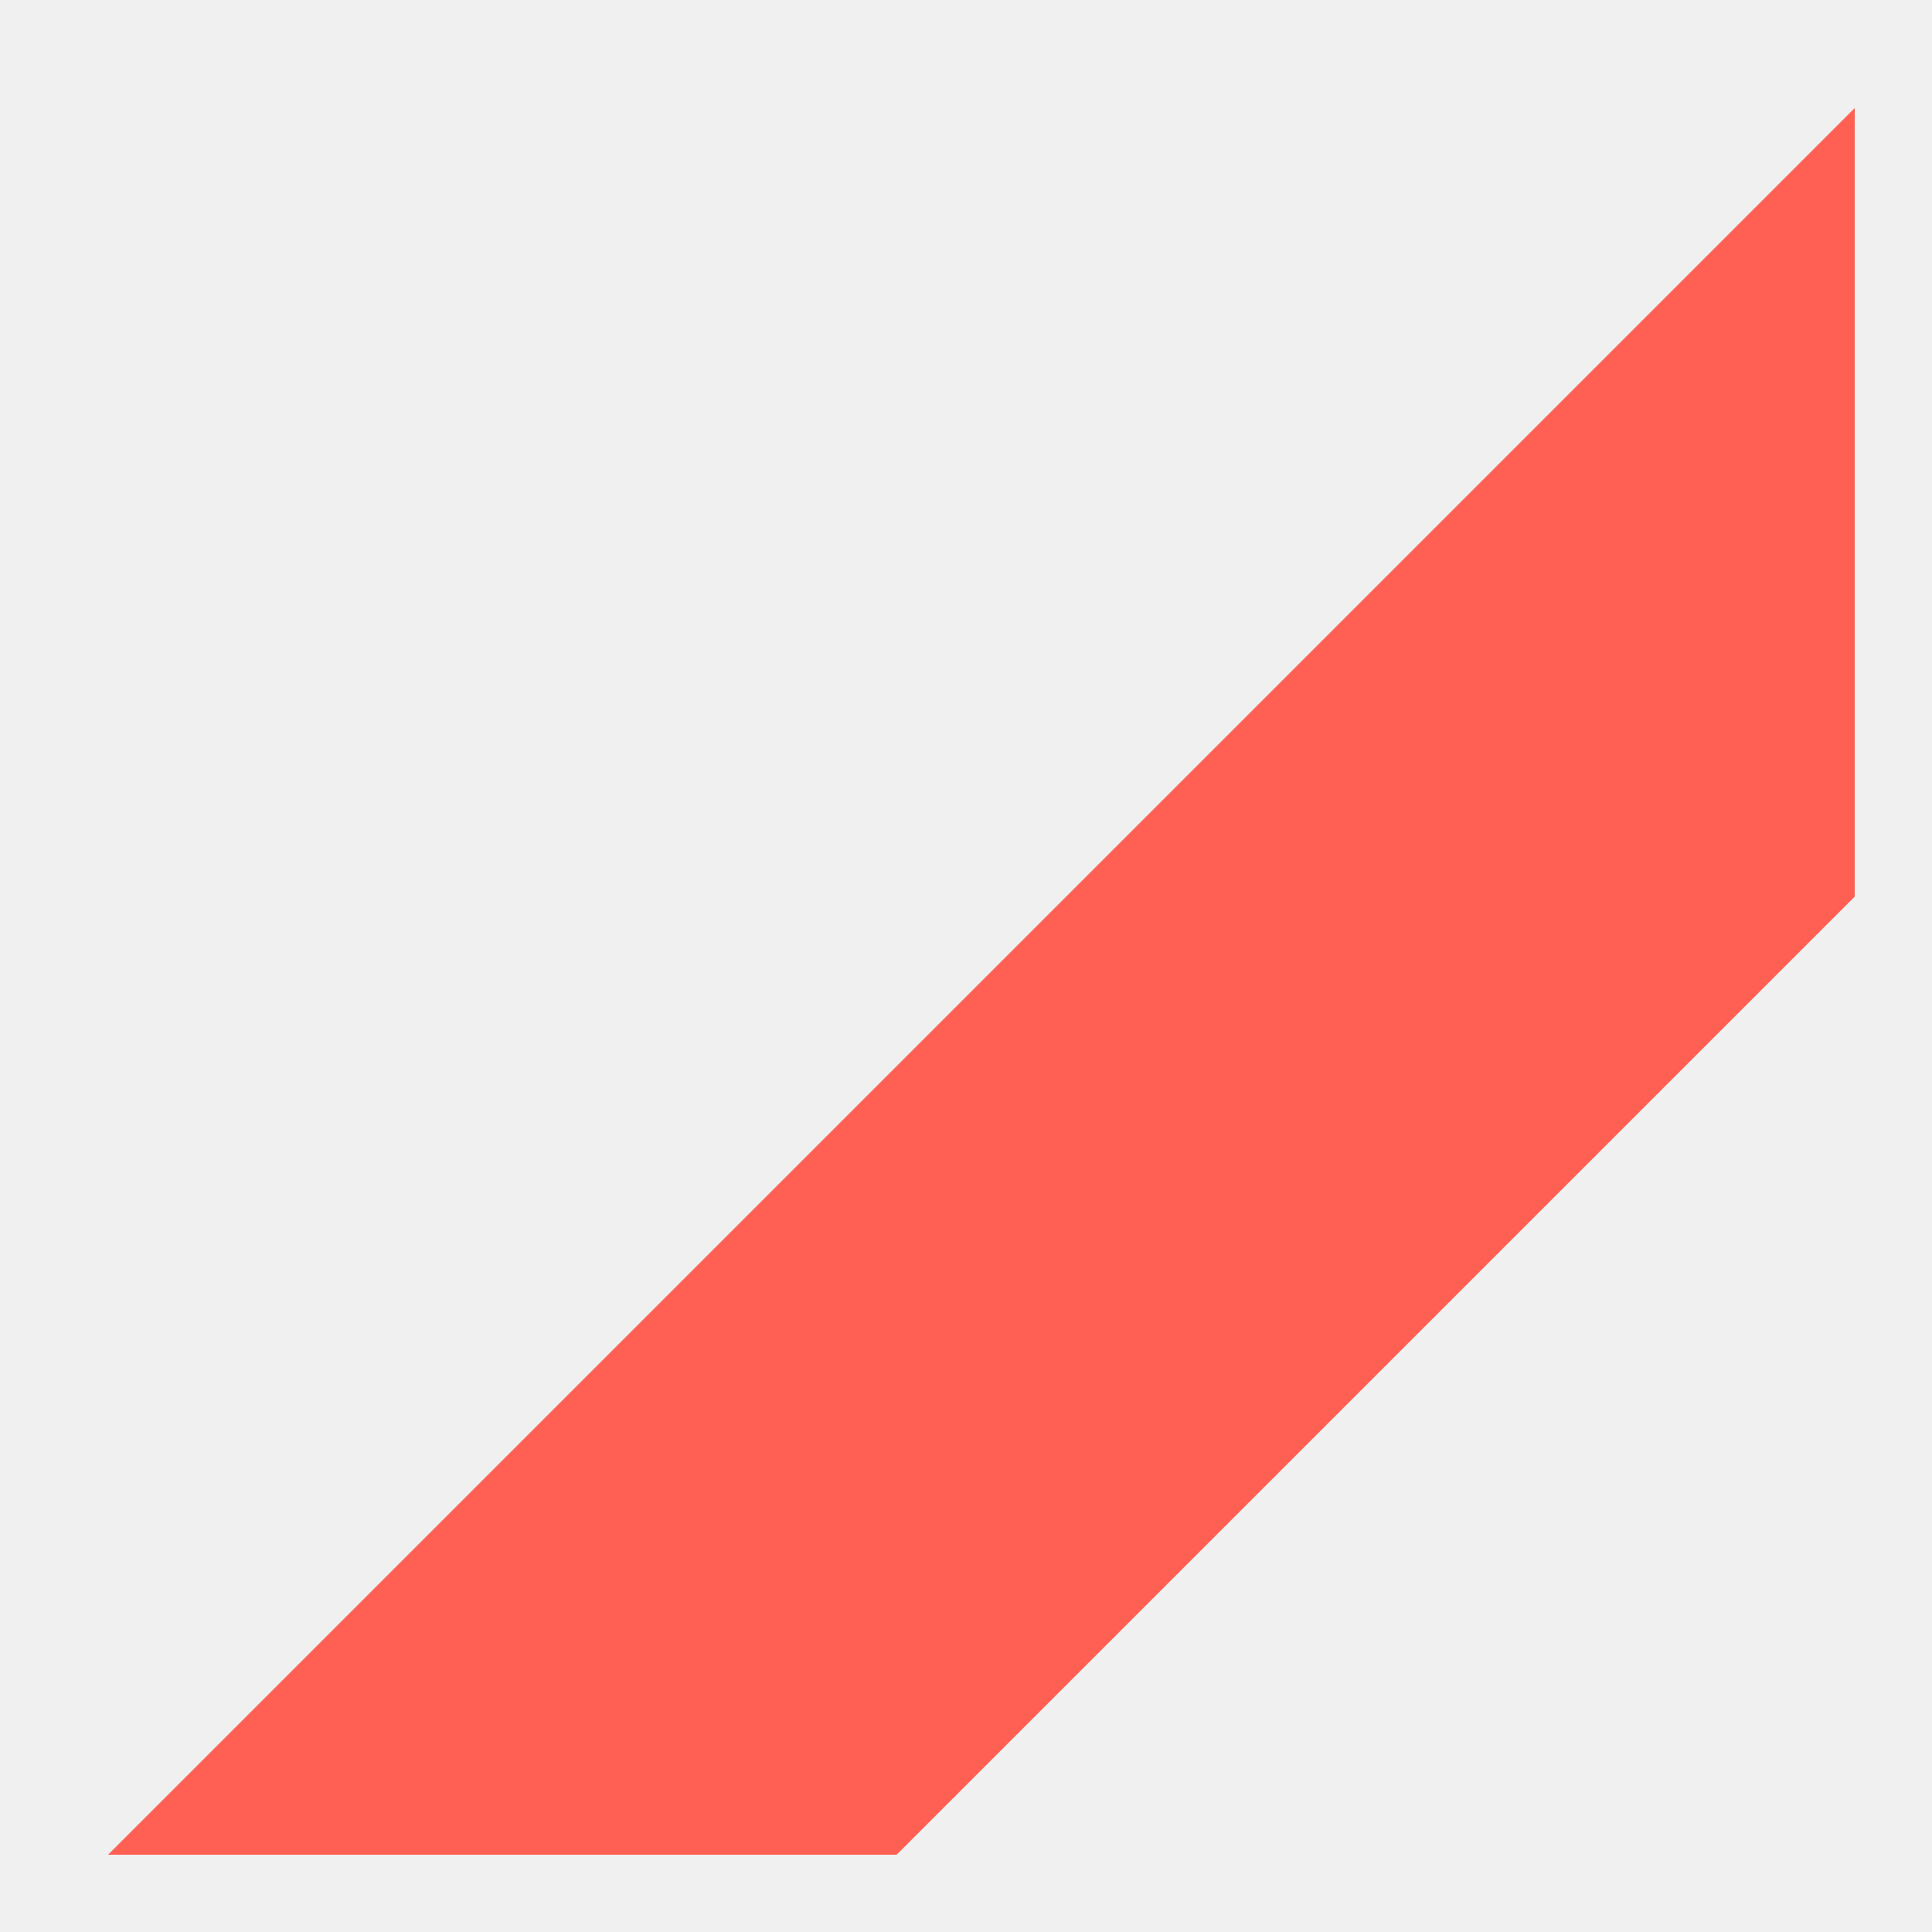
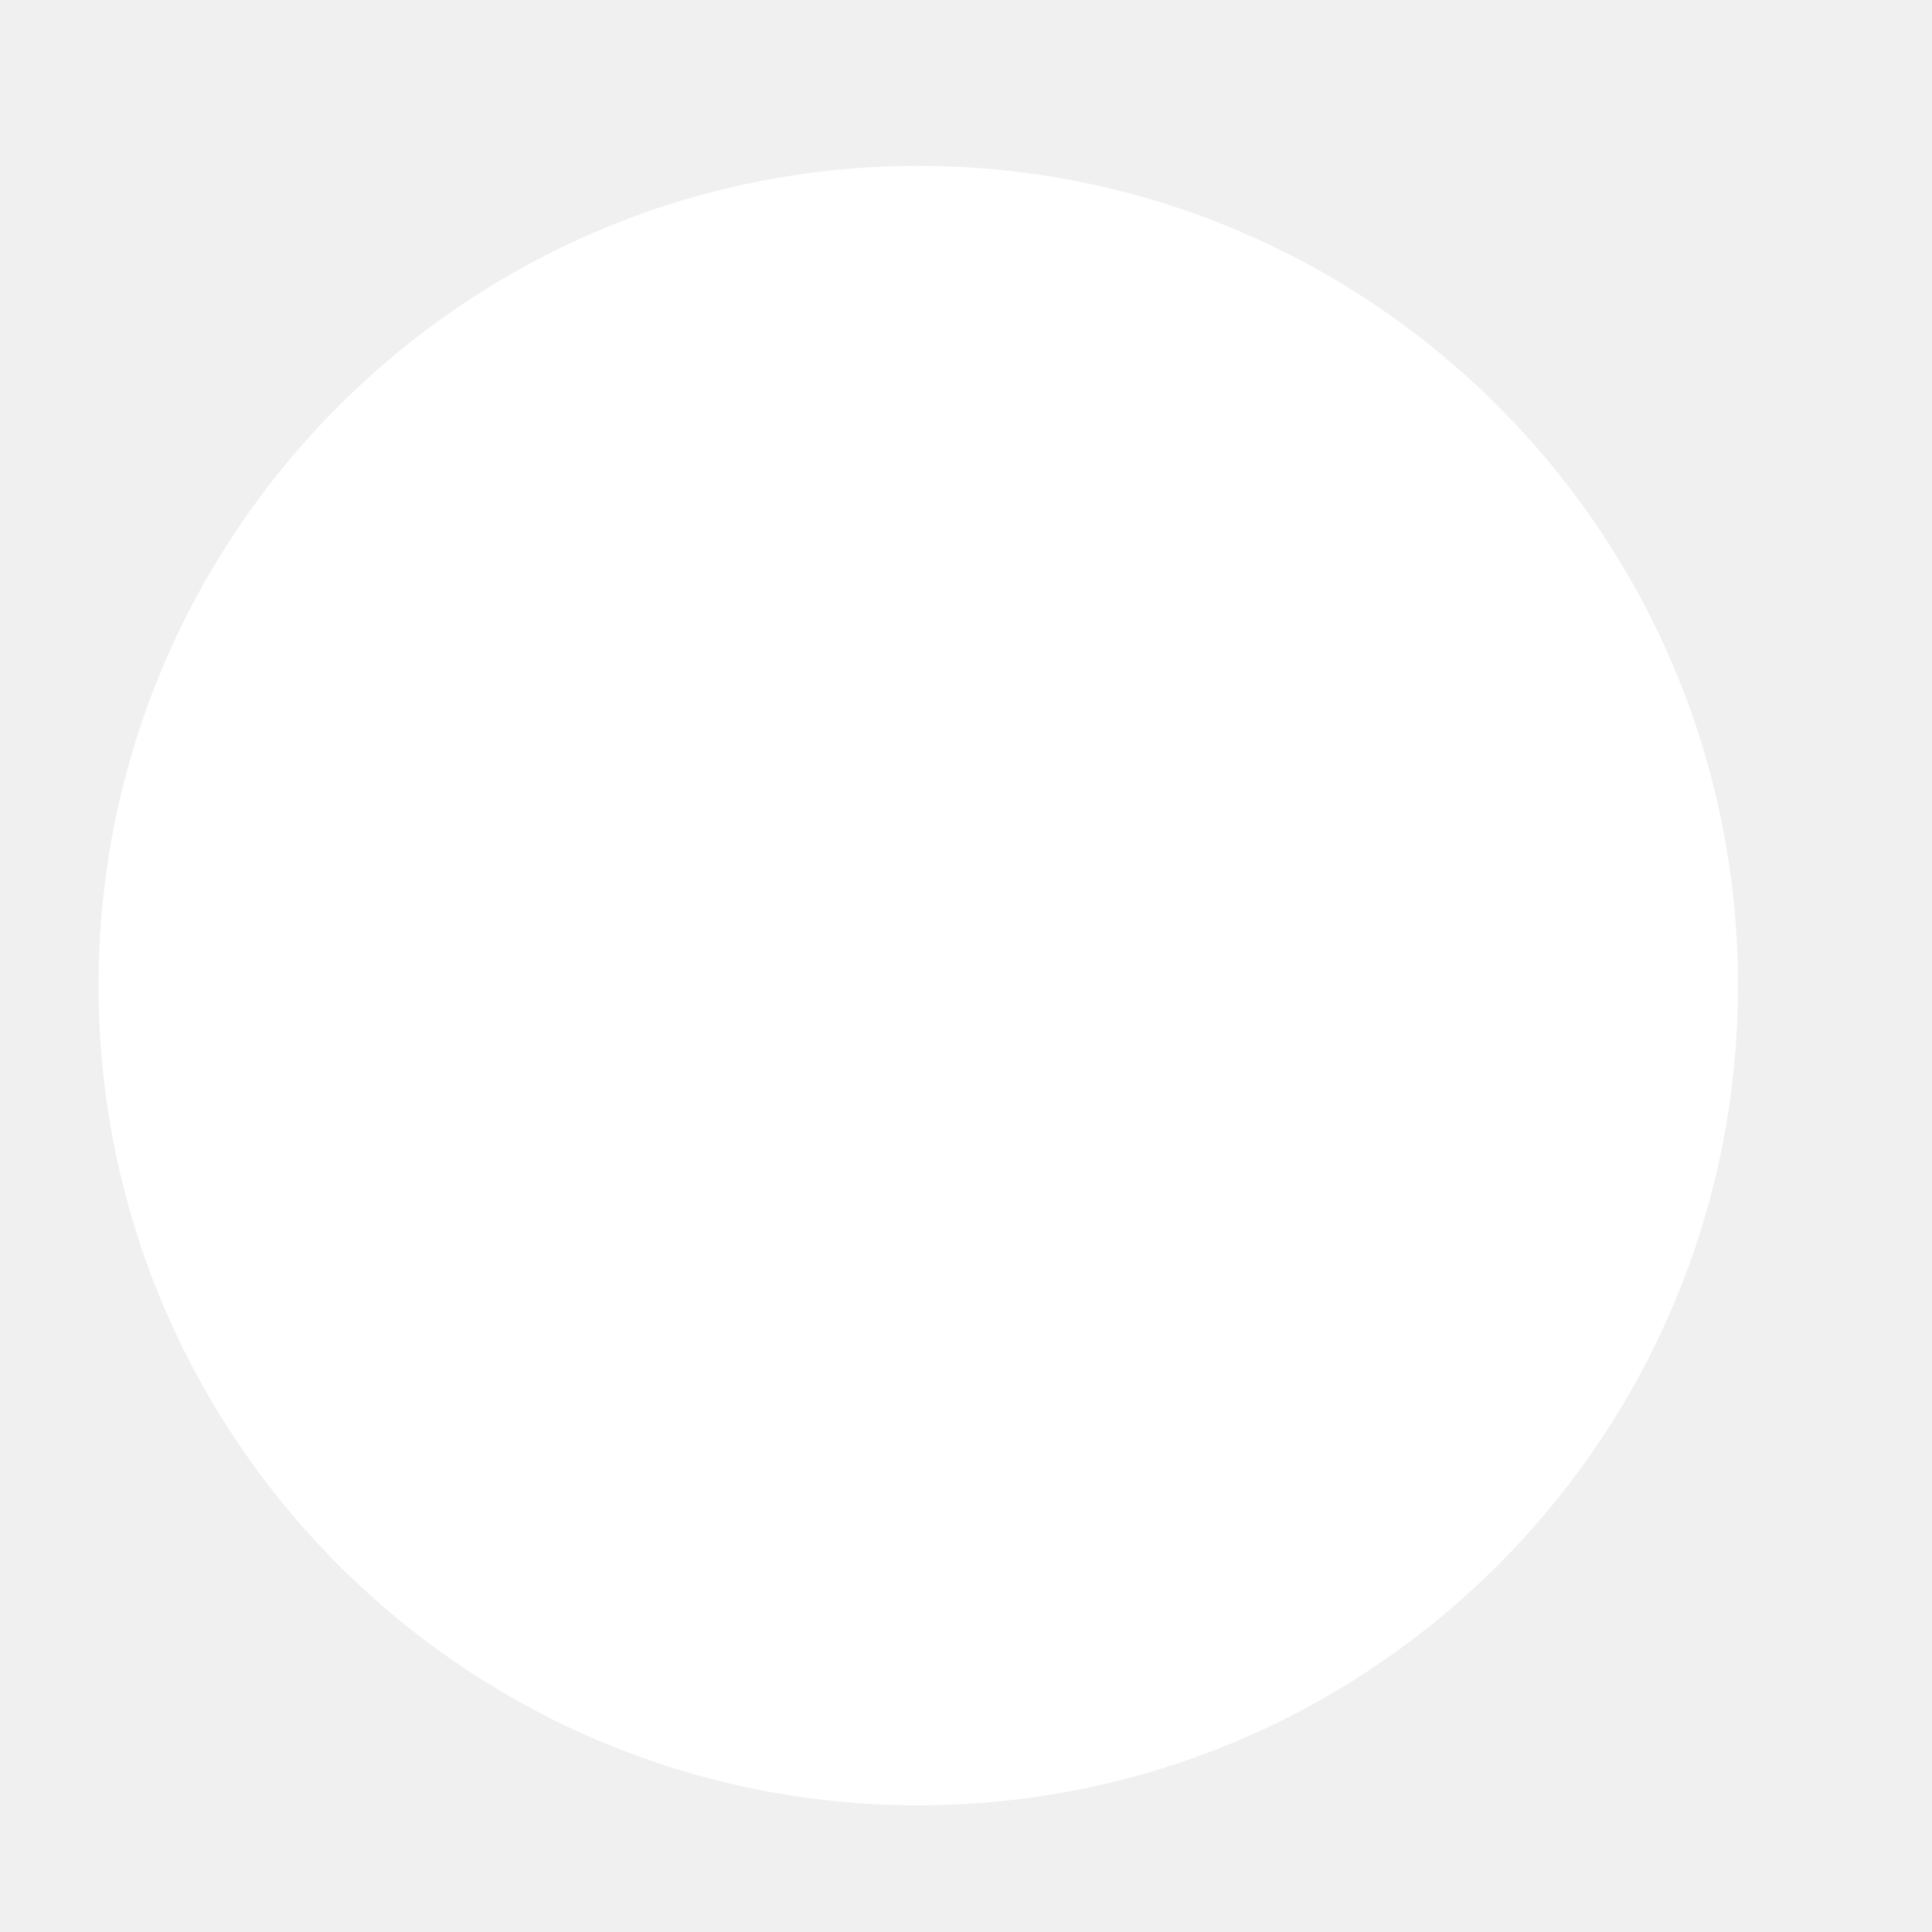
- <svg xmlns="http://www.w3.org/2000/svg" version="1.1" width="25px" height="25px">
+ <svg xmlns="http://www.w3.org/2000/svg" version="1.1" width="7px" height="7px">
  <defs>
    <pattern id="BGPattern" patternUnits="userSpaceOnUse" alignment="0 0" imageRepeat="None" />
-     <mask fill="white" id="Clip310">
-       <path d="M 1.398 24  L 11.602 24  L 24 11.602  L 24 1.398  L 1.398 24  Z " fill-rule="evenodd" />
+     <mask fill="white" id="Clip3266">
+       <path d="M 0.357 3.571  C 0.357 5.211  1.687 6.541  3.327 6.541  C 4.967 6.541  6.297 5.211  6.297 3.571  C 6.297 1.931  4.967 0.601  3.327 0.601  C 1.687 0.601  0.357 1.931  0.357 3.571  Z " fill-rule="evenodd" />
    </mask>
  </defs>
-   <g transform="matrix(1 0 0 1 -175 -1255 )">
-     <path d="M 1.398 24  L 11.602 24  L 24 11.602  L 24 1.398  L 1.398 24  Z " fill-rule="nonzero" fill="rgba(255, 96, 83, 1)" stroke="none" transform="matrix(1 0 0 1 175 1255 )" class="fill" />
-     <path d="M 1.398 24  L 11.602 24  L 24 11.602  L 24 1.398  L 1.398 24  Z " stroke-width="0" stroke-dasharray="0" stroke="rgba(255, 255, 255, 0)" fill="none" transform="matrix(1 0 0 1 175 1255 )" class="stroke" mask="url(#Clip310)" />
+   <g transform="matrix(1 0 0 1 -97 -1489 )">
+     <path d="M 0.357 3.571  C 0.357 5.211  1.687 6.541  3.327 6.541  C 4.967 6.541  6.297 5.211  6.297 3.571  C 6.297 1.931  4.967 0.601  3.327 0.601  C 1.687 0.601  0.357 1.931  0.357 3.571  Z " fill-rule="nonzero" fill="rgba(255, 255, 255, 1)" stroke="none" transform="matrix(1 0 0 1 97 1489 )" class="fill" />
+     <path d="M 0.357 3.571  C 0.357 5.211  1.687 6.541  3.327 6.541  C 4.967 6.541  6.297 5.211  6.297 3.571  C 6.297 1.931  4.967 0.601  3.327 0.601  C 1.687 0.601  0.357 1.931  0.357 3.571  Z " stroke-width="0" stroke-dasharray="0" stroke="rgba(255, 255, 255, 0)" fill="none" transform="matrix(1 0 0 1 97 1489 )" class="stroke" mask="url(#Clip3266)" />
  </g>
</svg>
